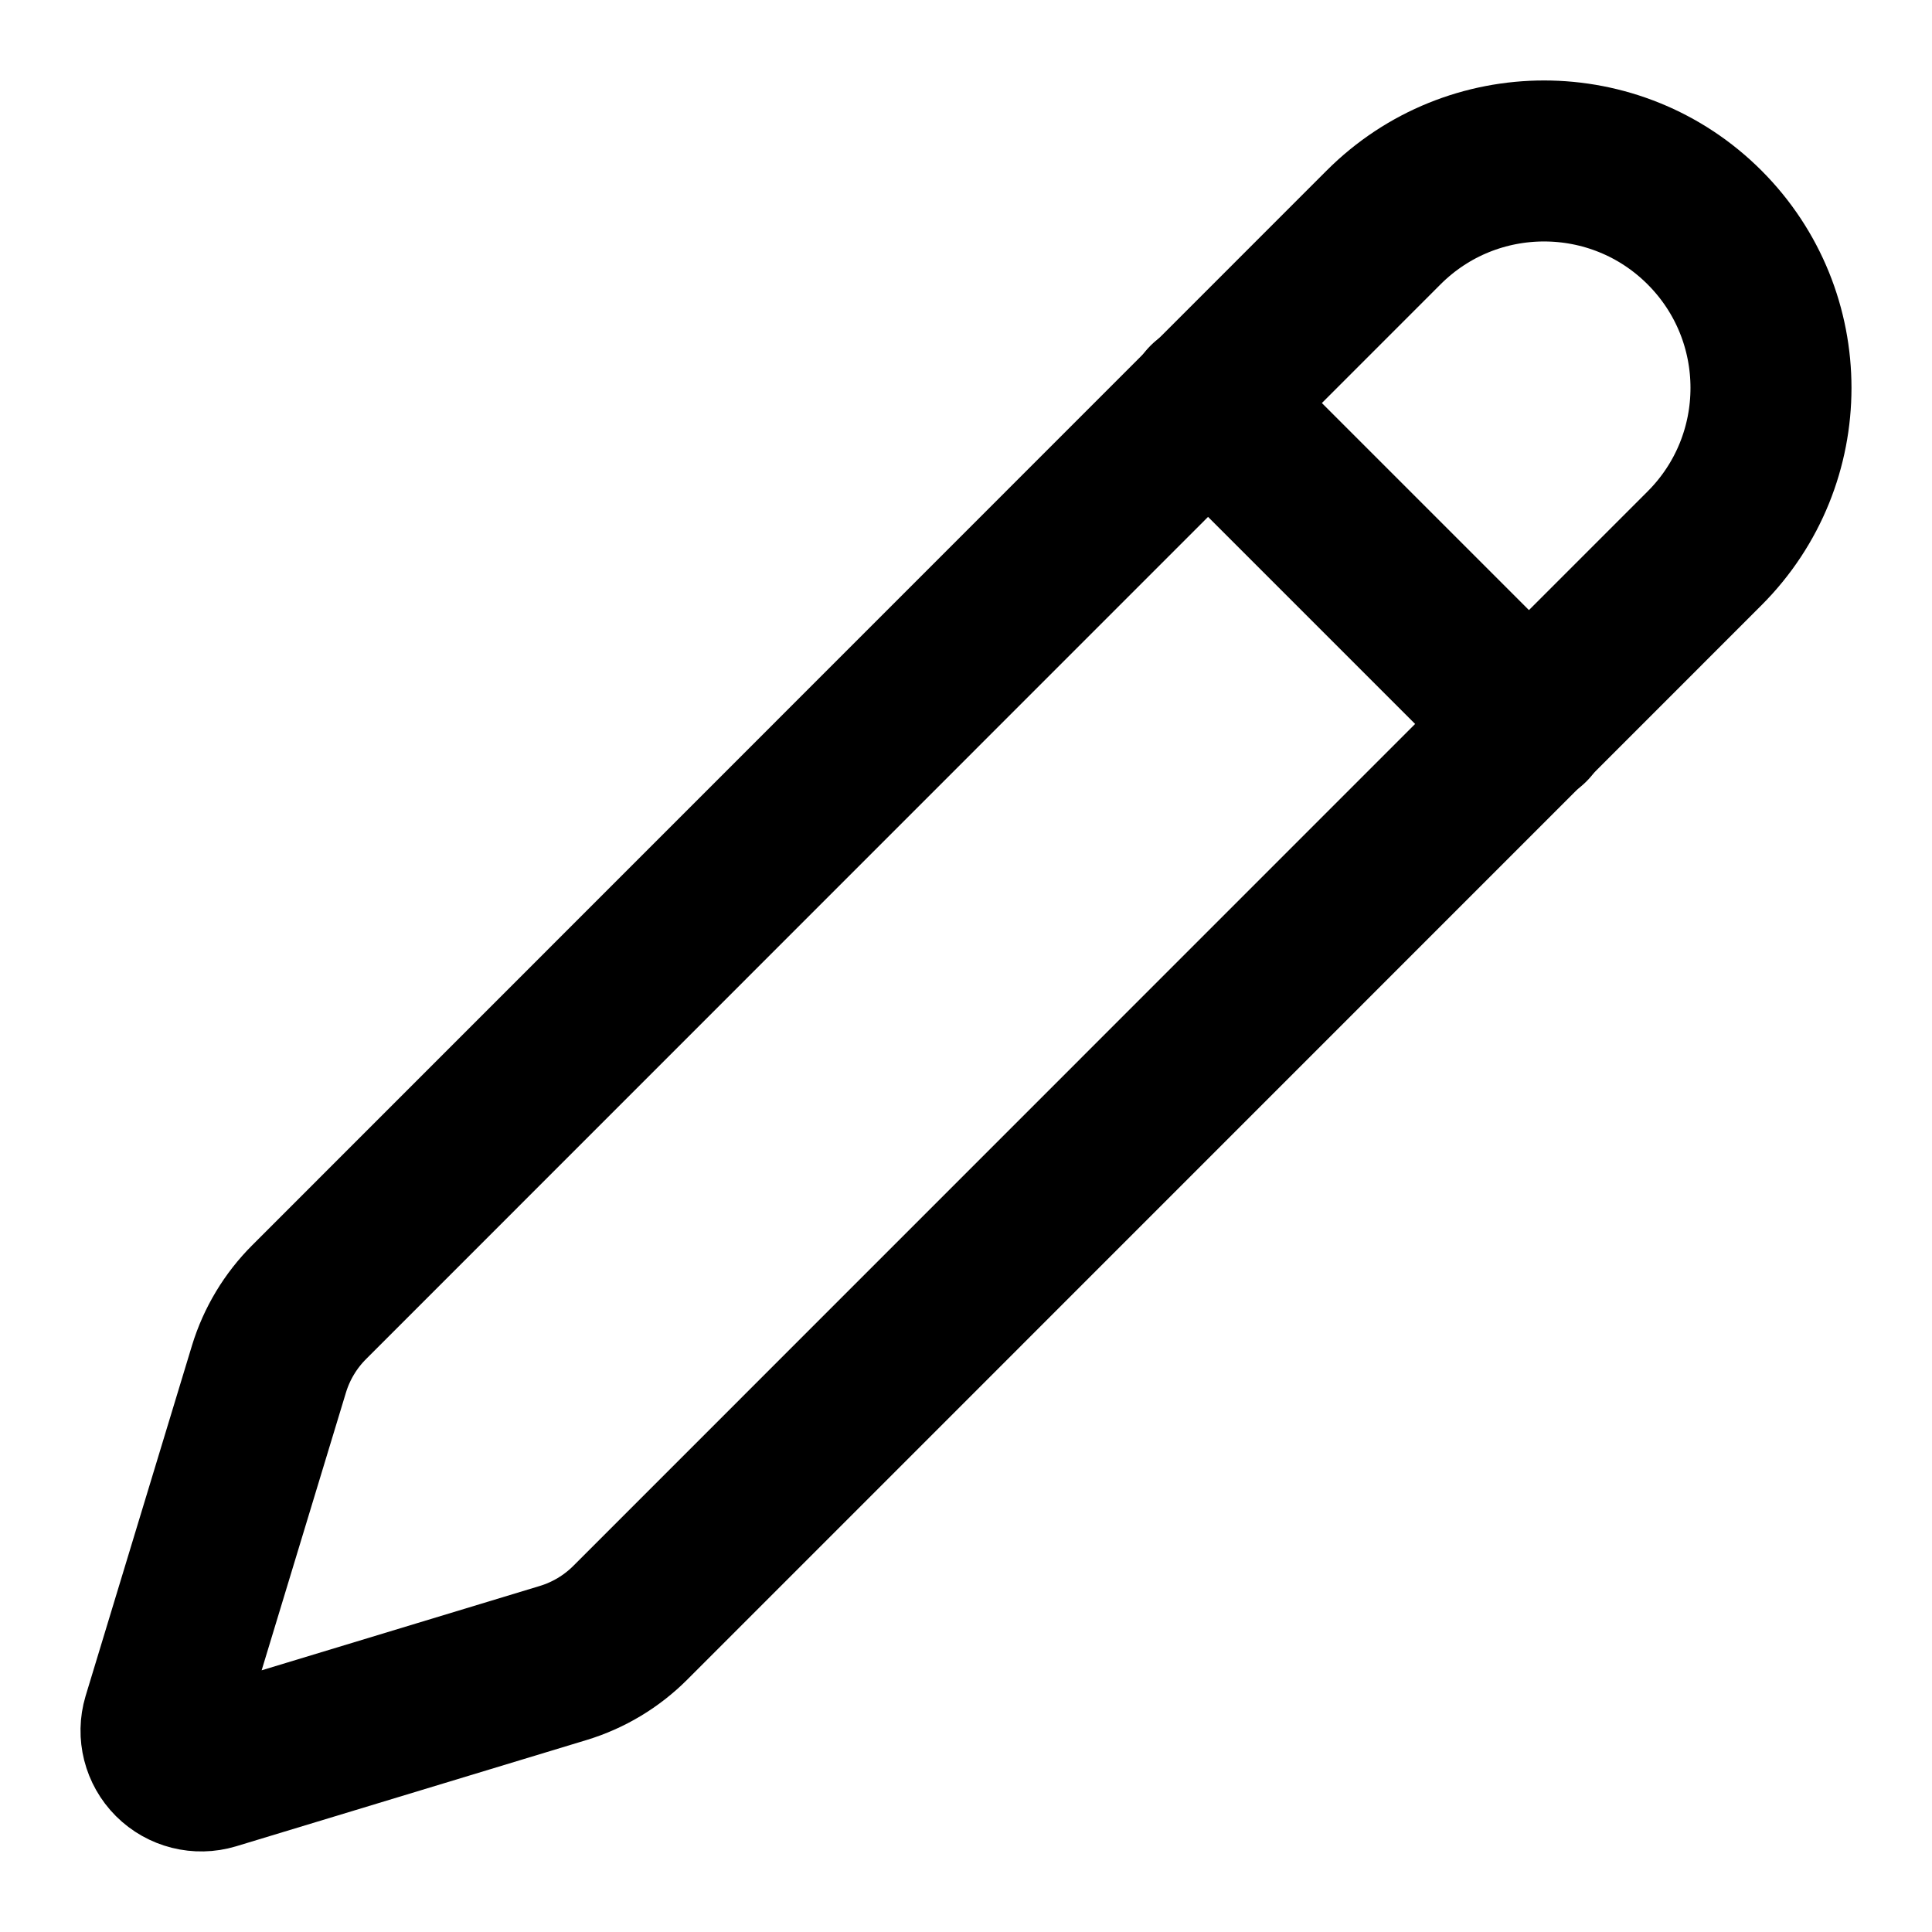
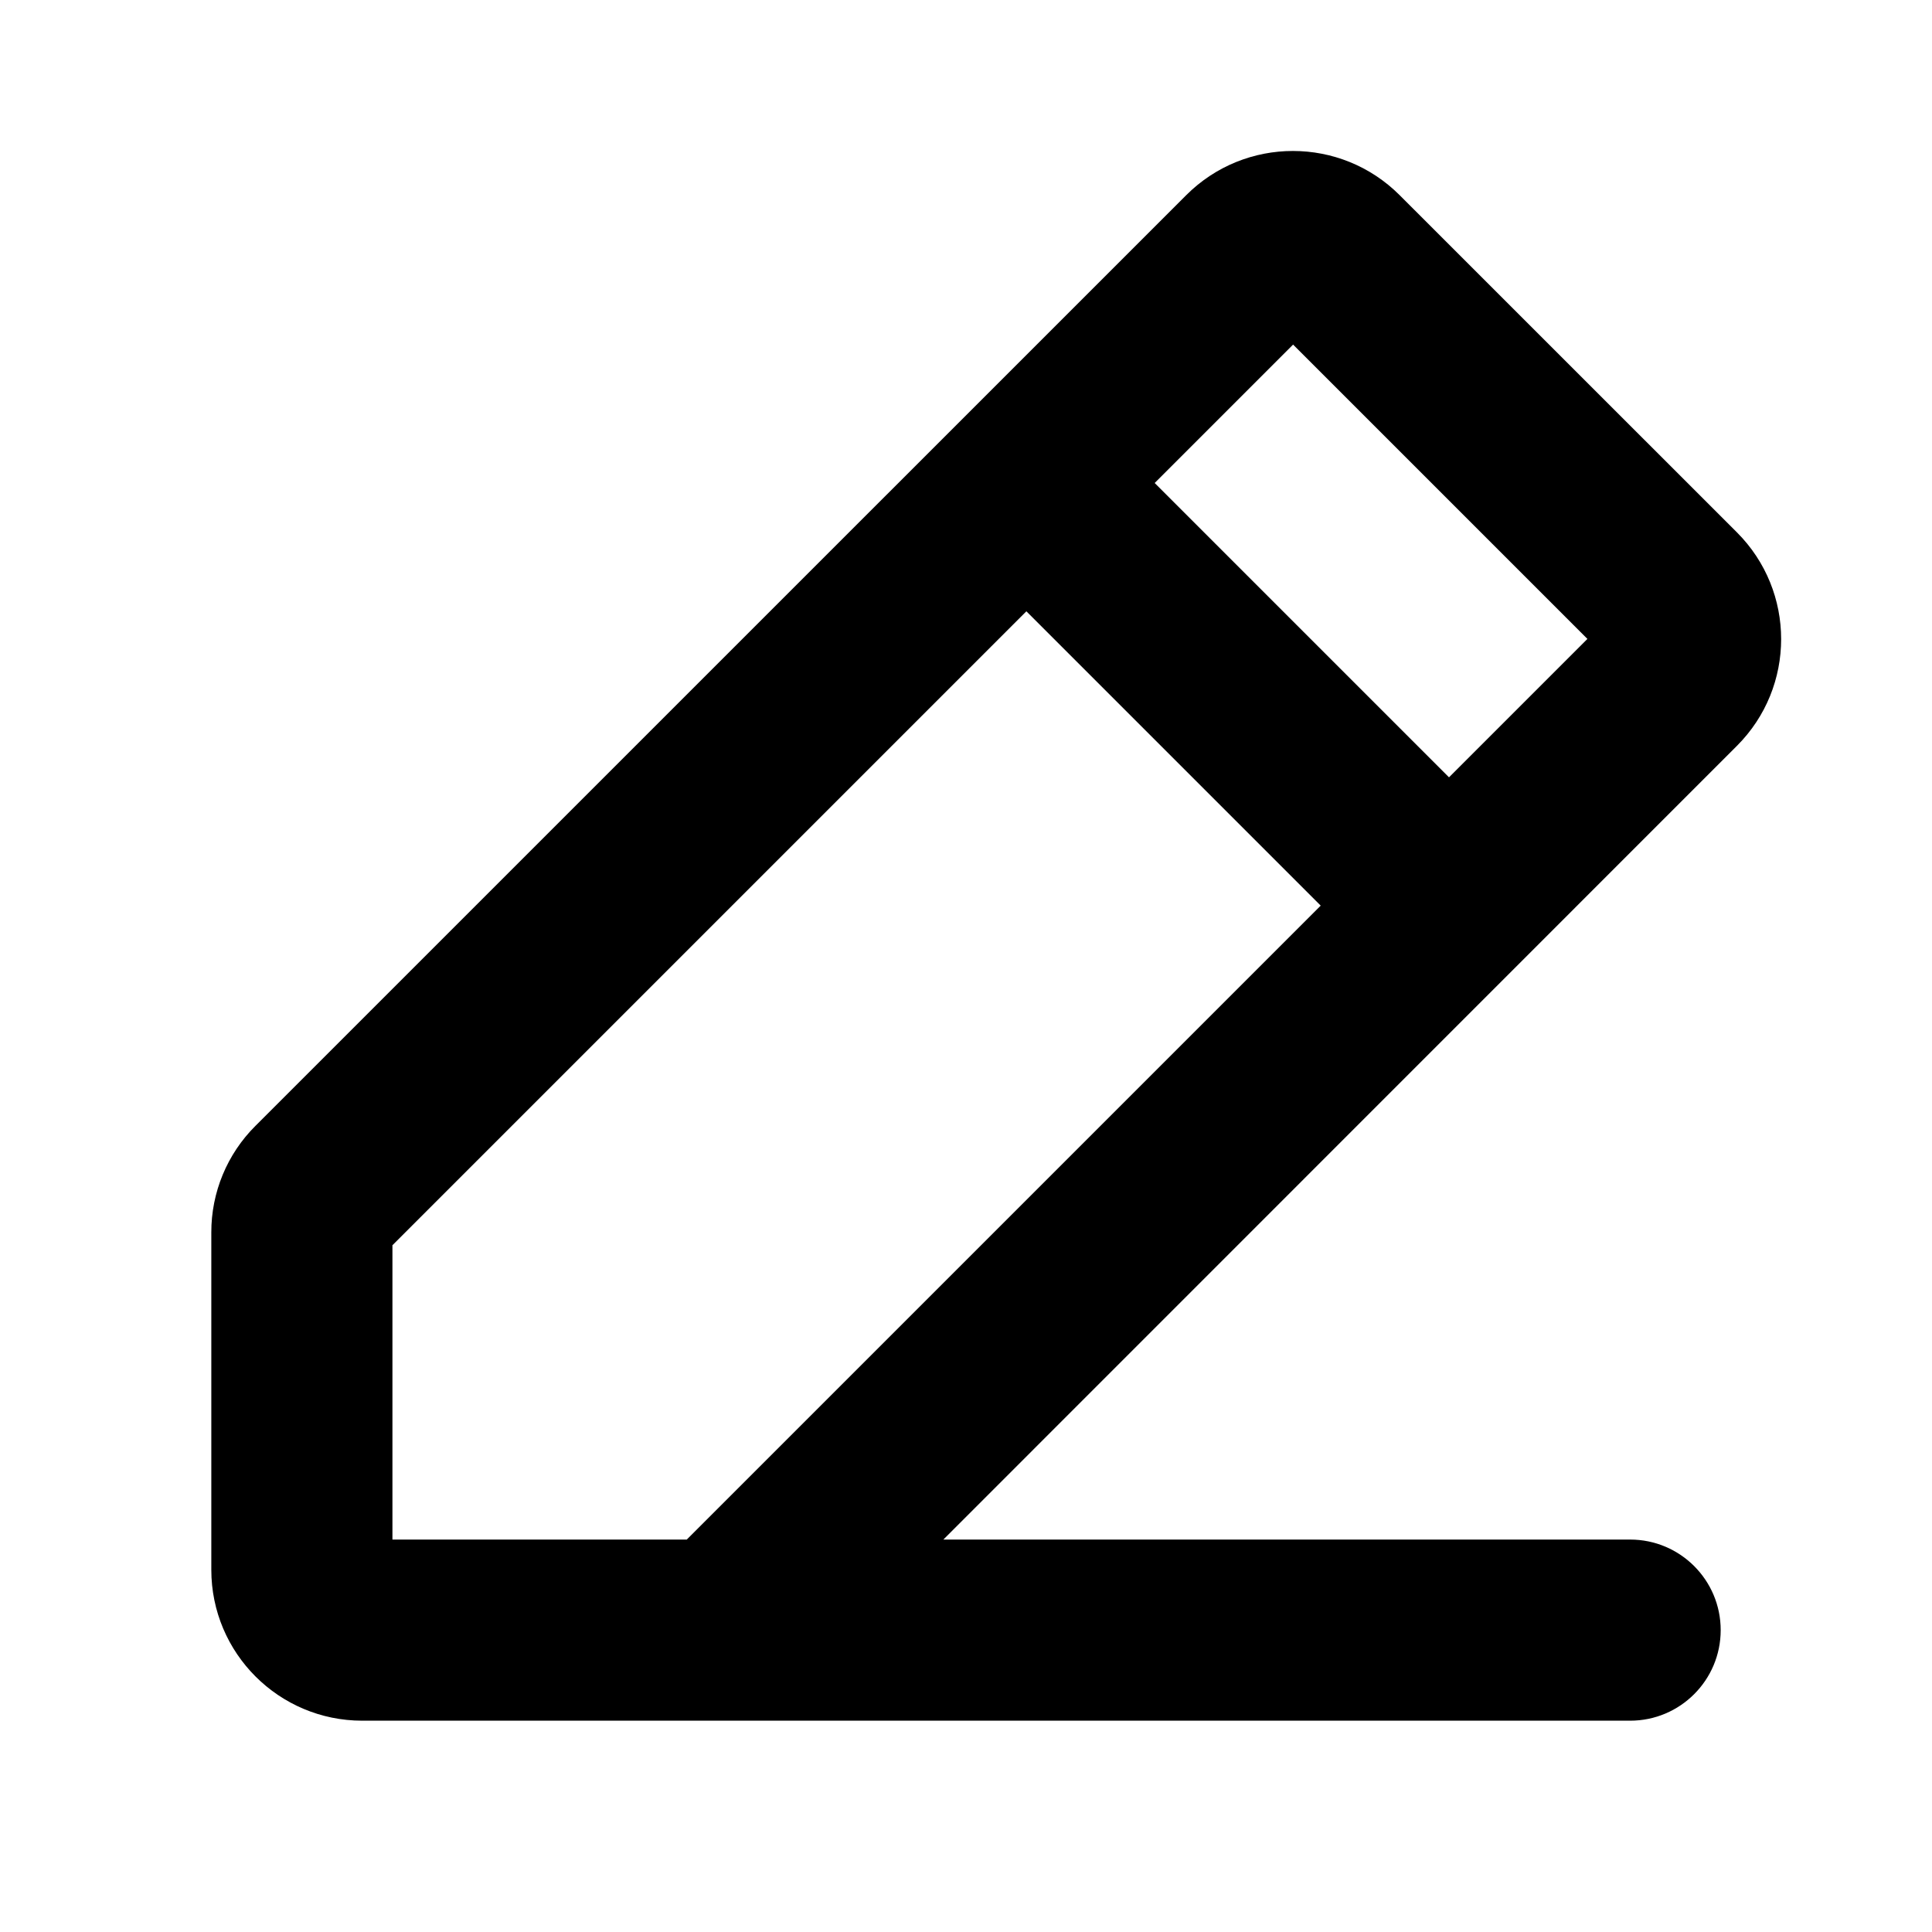
- <svg xmlns="http://www.w3.org/2000/svg" width="24" height="24" viewBox="0 0 24 24" fill="none" stroke="currentColor" stroke-width="2" stroke-linecap="round" stroke-linejoin="round">
-   <path d="M21.174 6.812a1 1 0 0 0-3.986-3.987L3.842 16.174a2 2 0 0 0-.5.83l-1.321 4.352a.5.5 0 0 0 .623.622l4.353-1.32a2 2 0 0 0 .83-.497z" />
-   <path d="m15 5 4 4" />
+ <svg xmlns="http://www.w3.org/2000/svg" viewBox="0 0 256 256" fill="currentColor">
+   <path d="M230.15,70.54,185.46,25.86a20,20,0,0,0-28.28,0L33.86,149.17A19.86,19.86,0,0,0,28,163.31V208a20,20,0,0,0,20,20H216a12,12,0,0,0,0-24H125L230.15,98.83A20,20,0,0,0,230.15,70.54ZM91,204H52V165l84-84,39,39ZM192,103,153,64l18.34-18.34,39,39Z" />
</svg>
